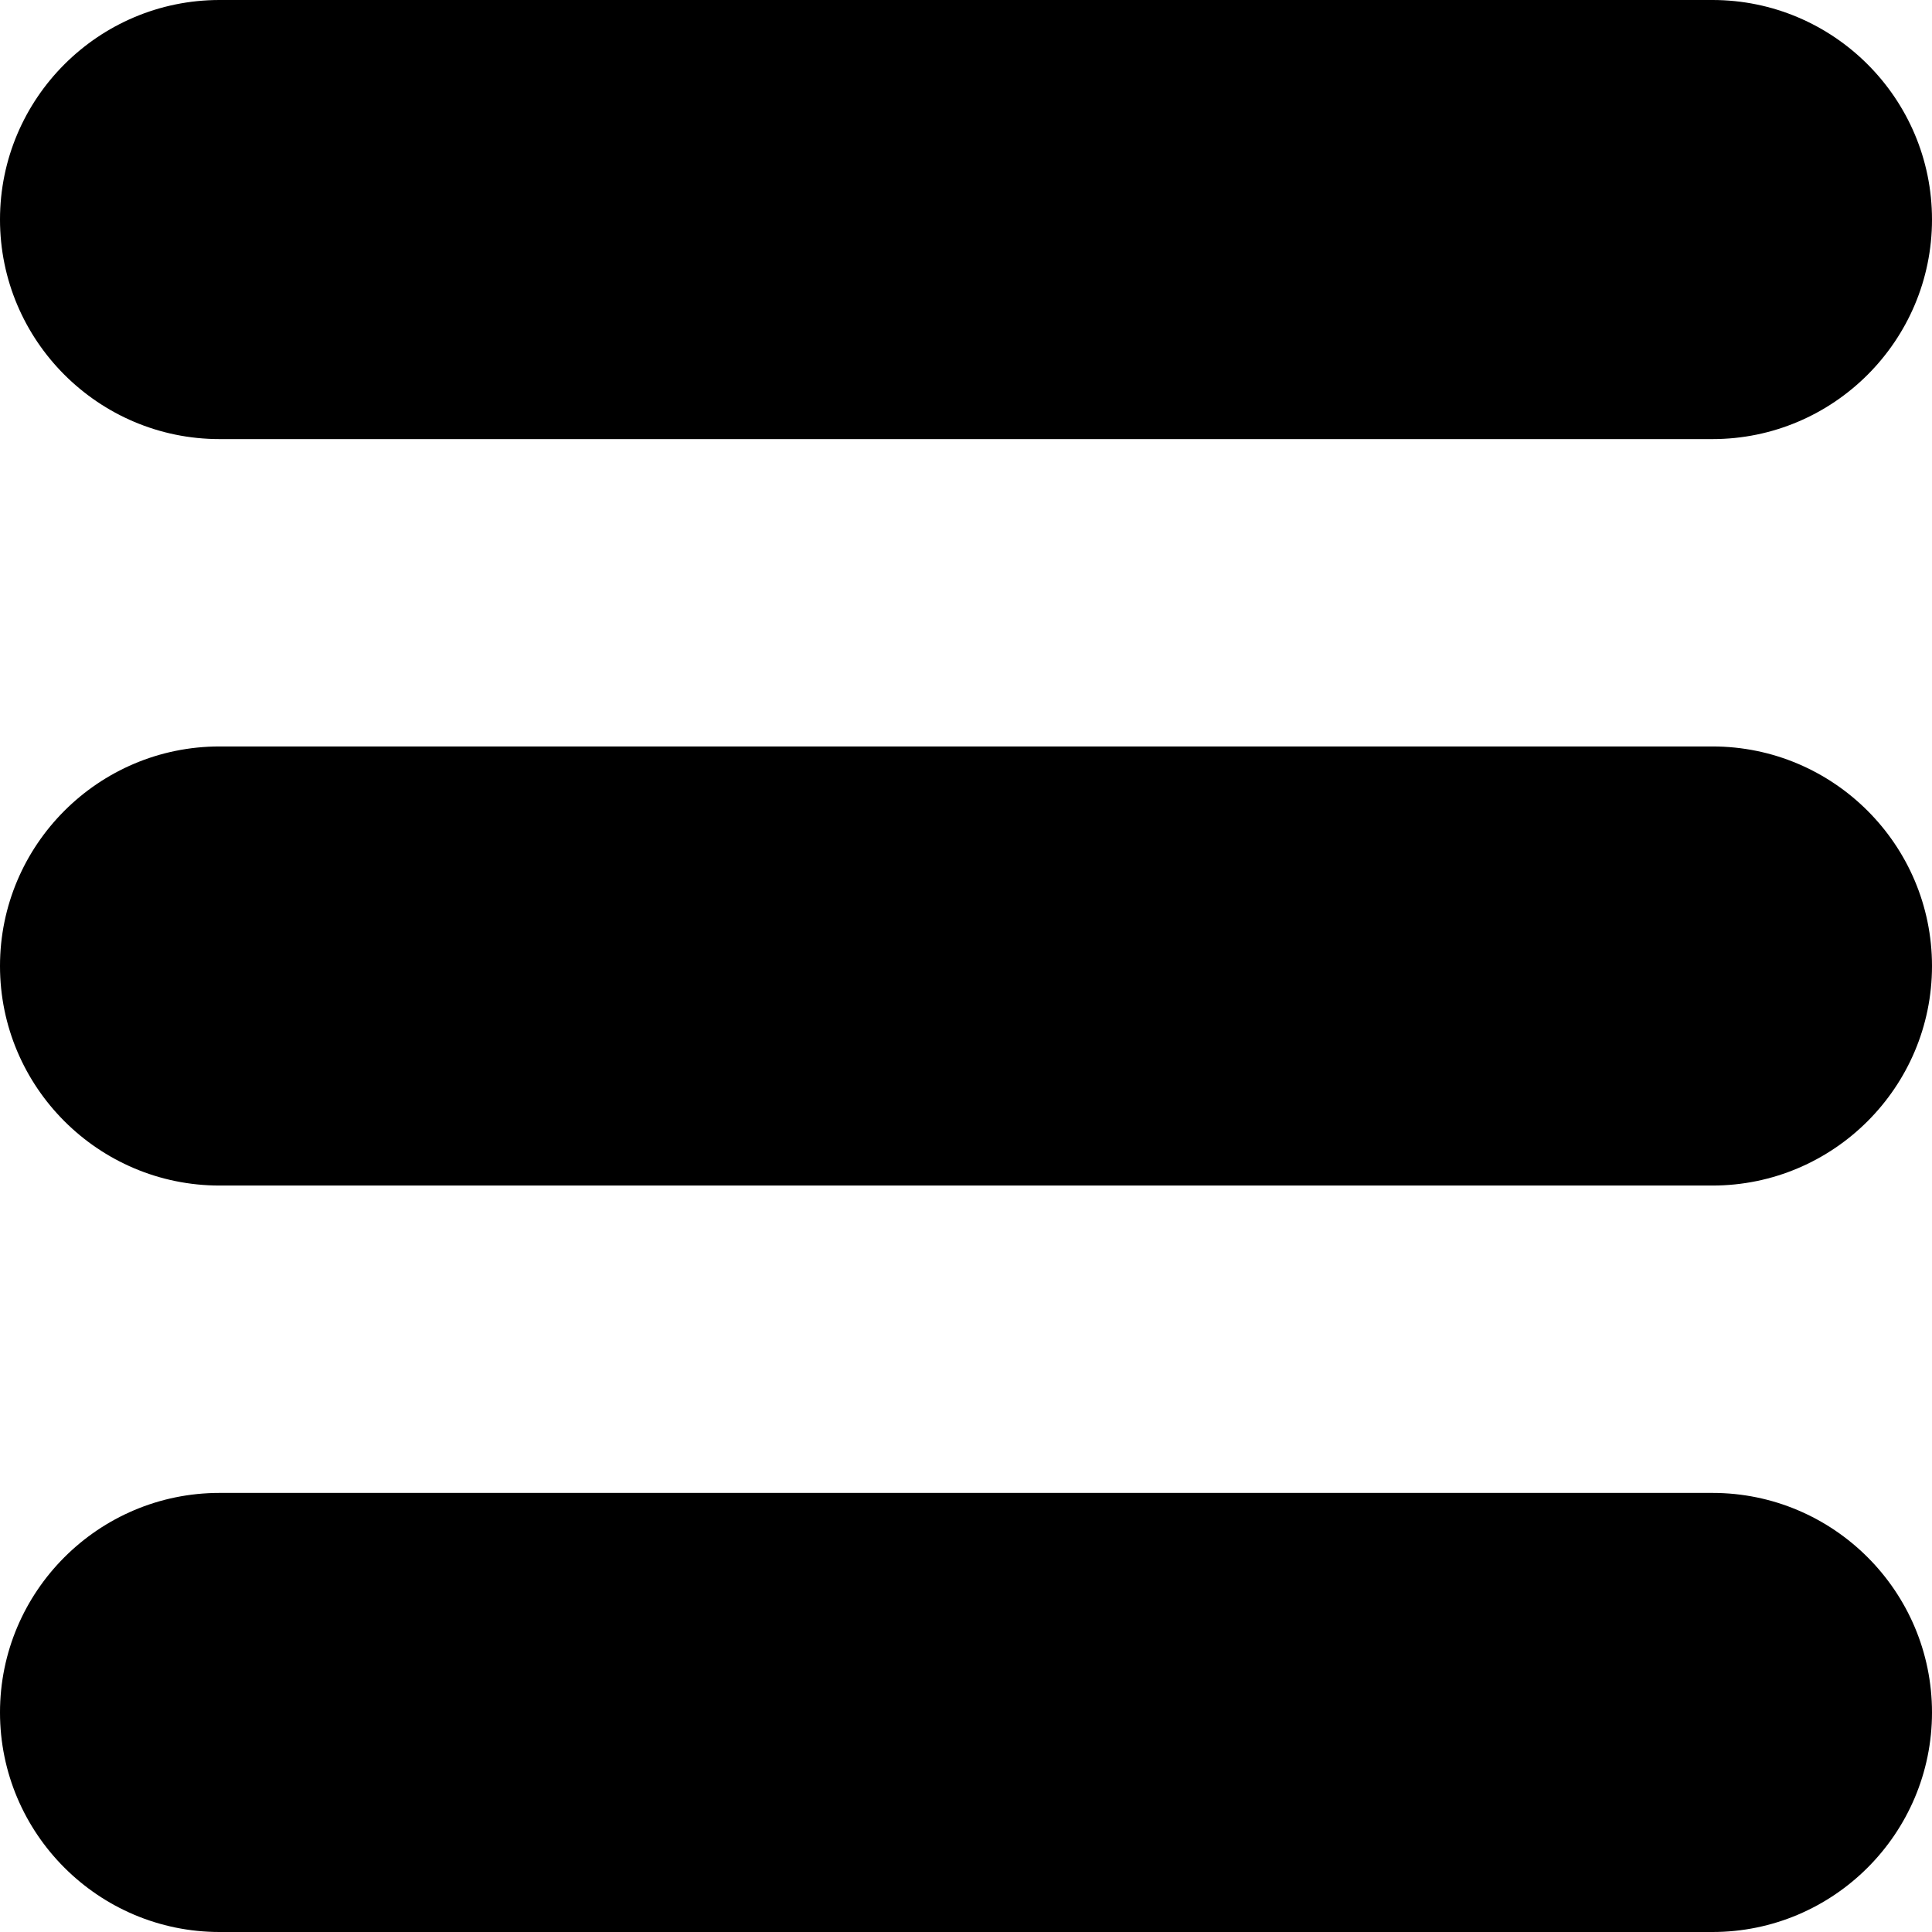
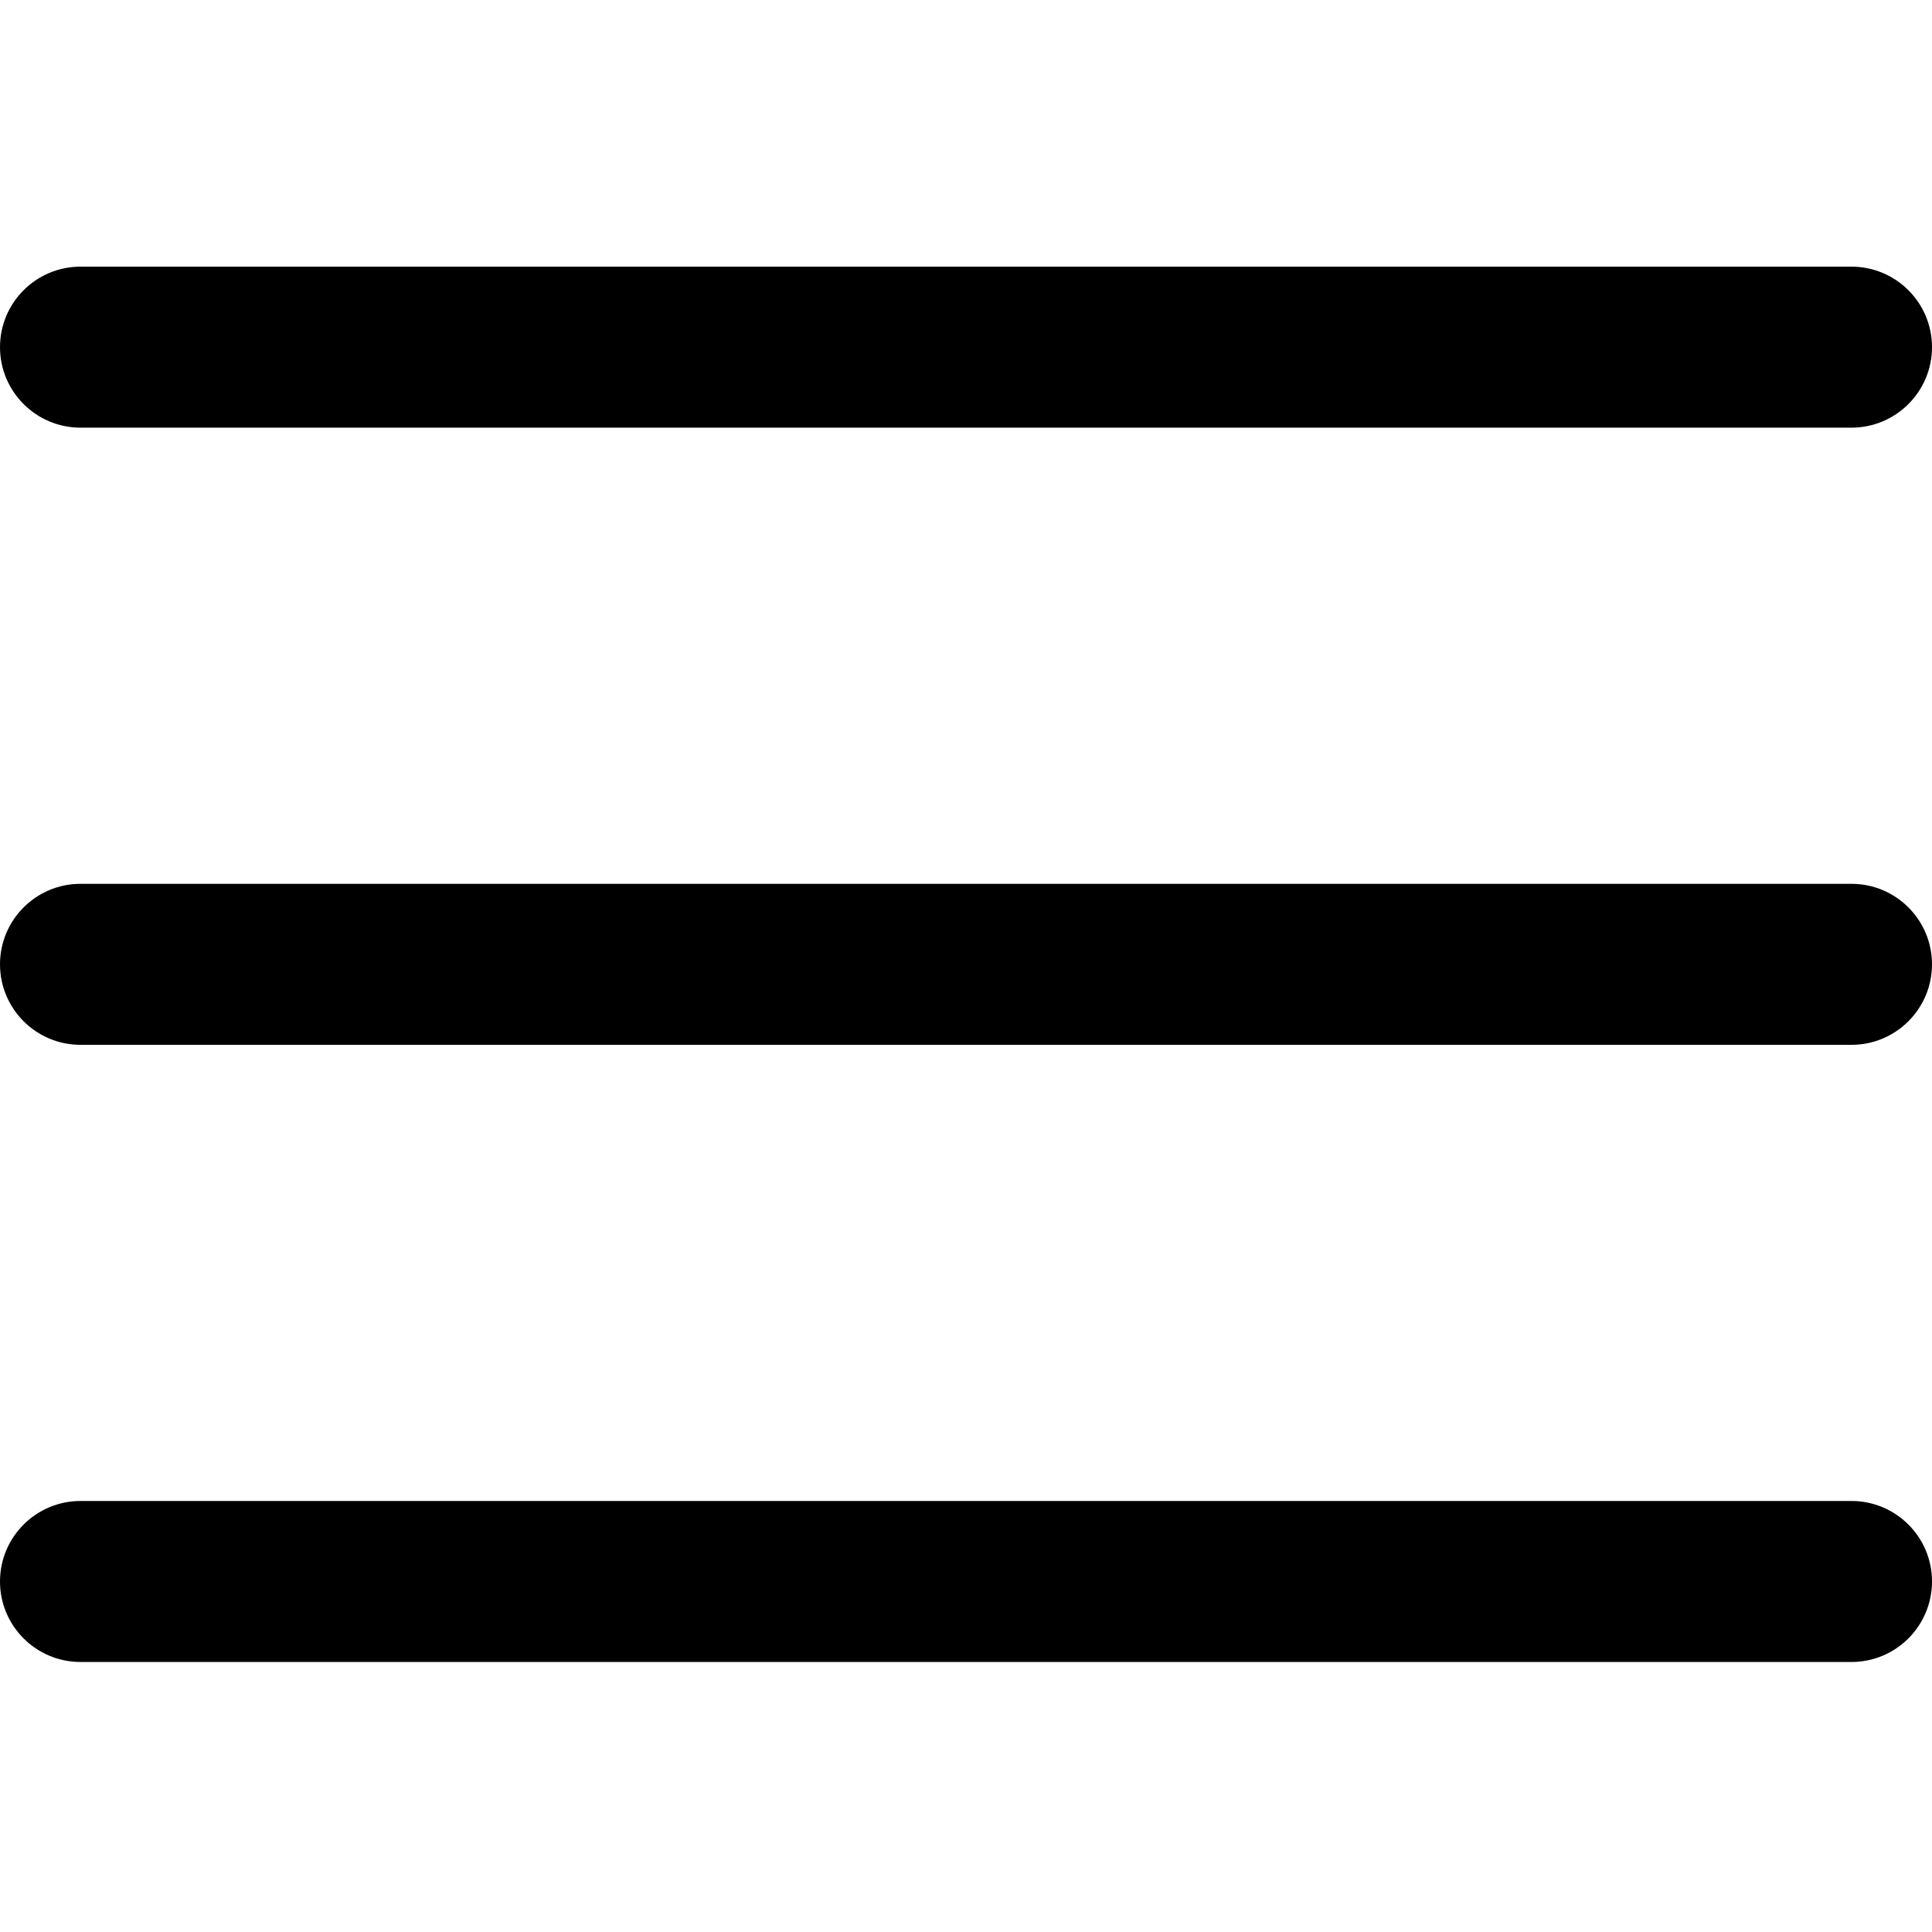
- <svg xmlns="http://www.w3.org/2000/svg" version="1.1" id="Capa_1" x="0px" y="0px" viewBox="0 0 469.333 469.333" style="enable-background:new 0 0 469.333 469.333;" xml:space="preserve">
-   <g>
-     <path d="M53.333,106.667H416c29.417,0,53.333-23.927,53.333-53.333S445.417,0,416,0H53.333C23.917,0,0,23.927,0,53.333   S23.917,106.667,53.333,106.667z" />
-     <path d="M416,181.333H53.333C23.917,181.333,0,205.26,0,234.667S23.917,288,53.333,288H416c29.417,0,53.333-23.927,53.333-53.333   S445.417,181.333,416,181.333z" />
-     <path d="M416,362.667H53.333C23.917,362.667,0,386.594,0,416s23.917,53.333,53.333,53.333H416   c29.417,0,53.333-23.927,53.333-53.333S445.417,362.667,416,362.667z" />
-   </g>
+ <svg xmlns="http://www.w3.org/2000/svg" height="384pt" viewBox="0 -53 384 384" width="384pt">
+   <path d="m368 154.668h-352c-8.832 0-16-7.168-16-16s7.168-16 16-16h352c8.832 0 16 7.168 16 16s-7.168 16-16 16zm0 0" />
+   <path d="m368 32h-352c-8.832 0-16-7.168-16-16s7.168-16 16-16h352c8.832 0 16 7.168 16 16s-7.168 16-16 16zm0 0" />
+   <path d="m368 277.332h-352c-8.832 0-16-7.168-16-16s7.168-16 16-16h352c8.832 0 16 7.168 16 16s-7.168 16-16 16zm0 0" />
</svg>
